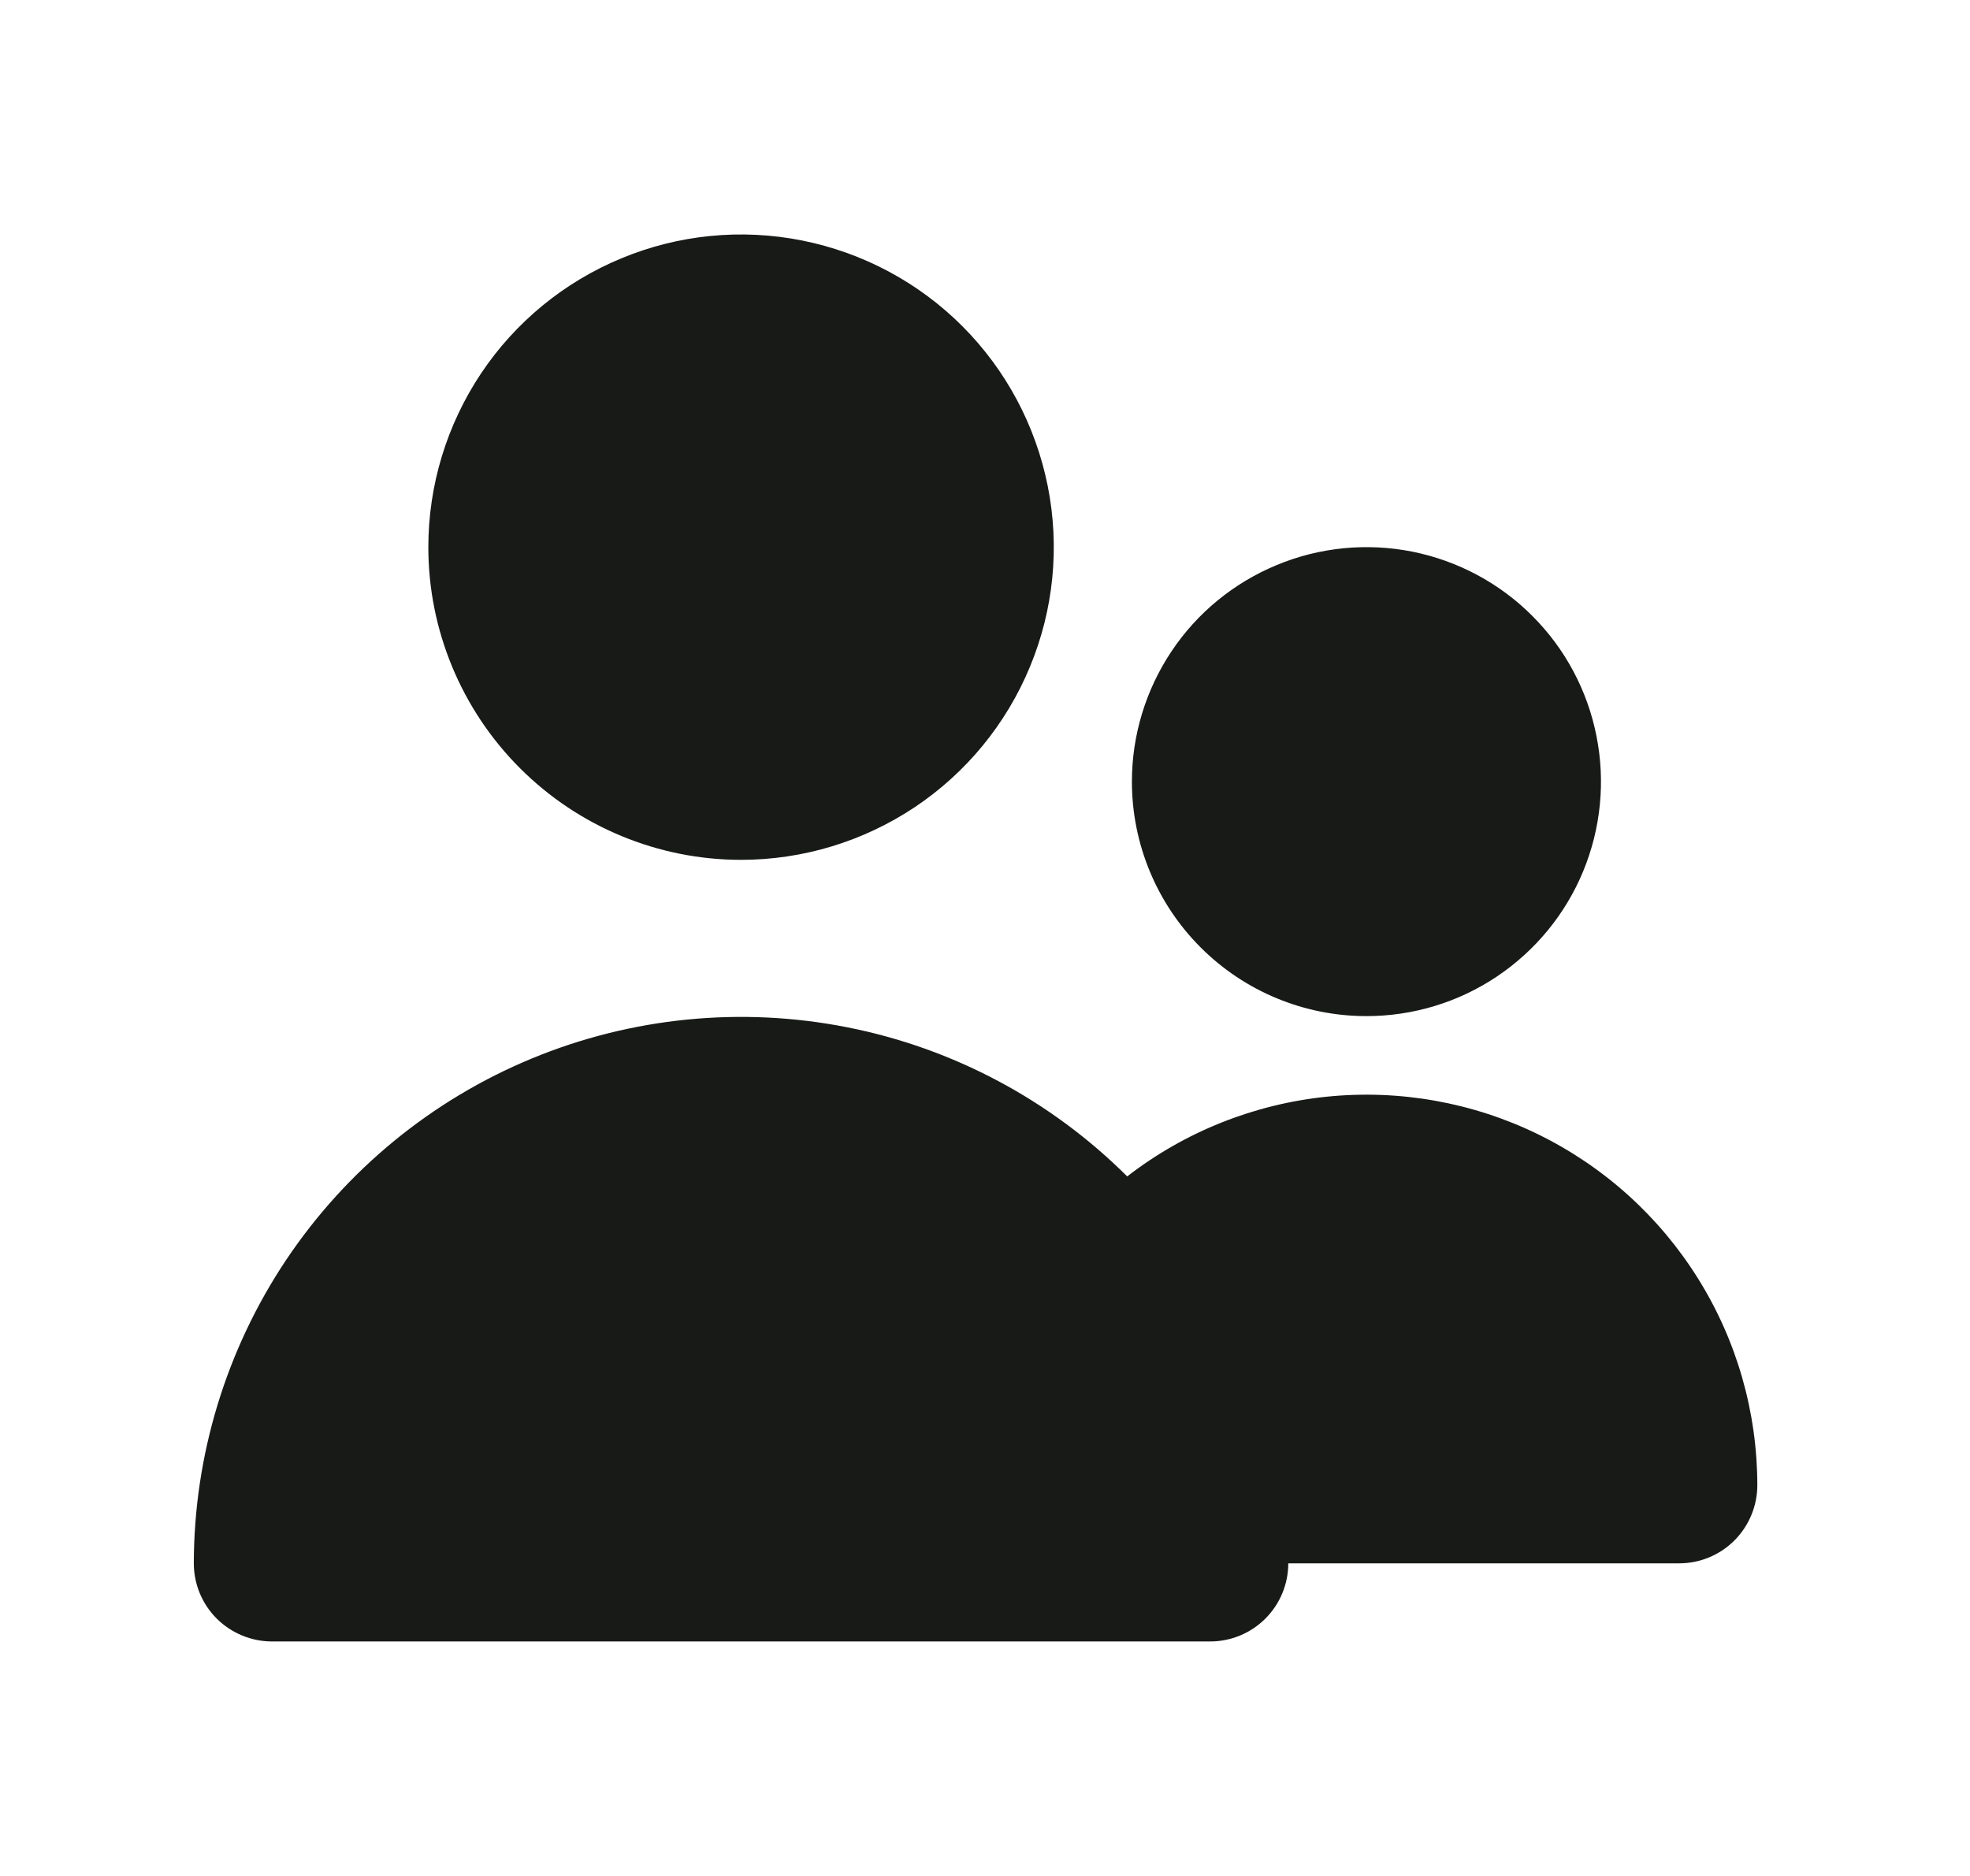
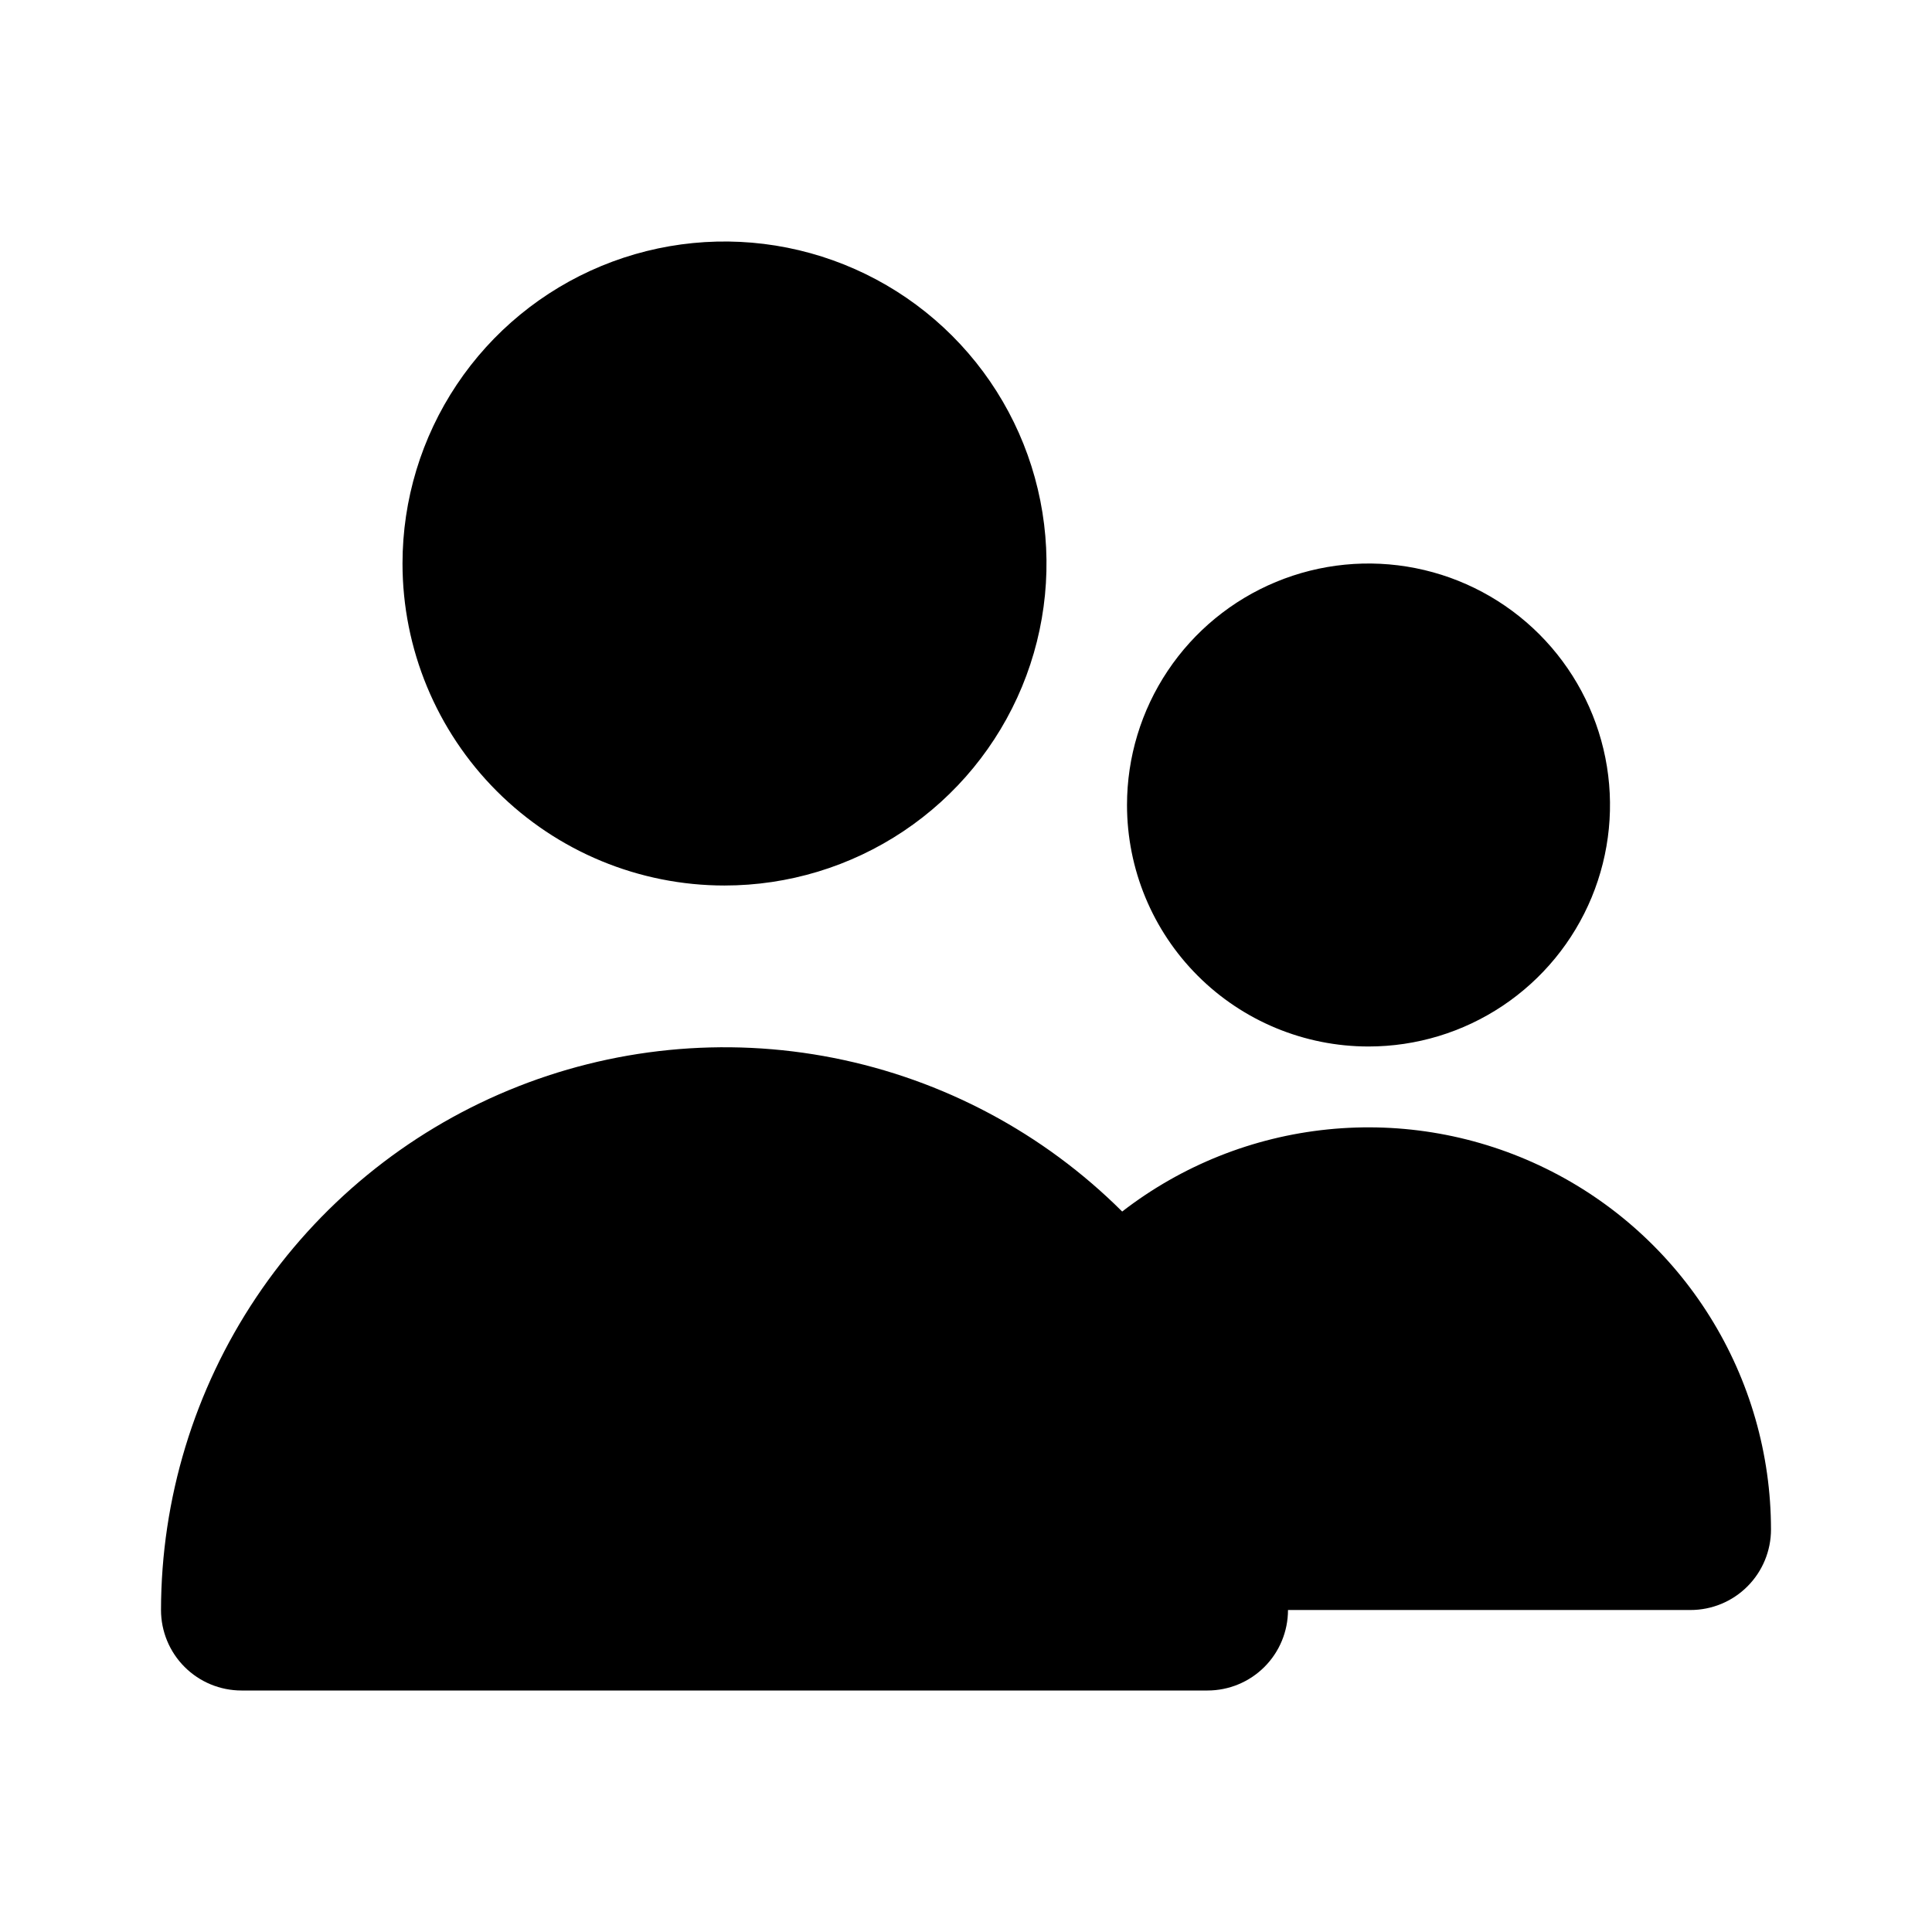
- <svg xmlns="http://www.w3.org/2000/svg" width="21" height="20" viewBox="0 0 21 20" fill="none">
-   <g id="eva:people-fill">
-     <path id="Vector" d="M7.9 9.167C8.559 9.167 9.203 8.971 9.752 8.605C10.3 8.239 10.727 7.718 10.979 7.109C11.232 6.5 11.298 5.83 11.169 5.183C11.04 4.536 10.723 3.942 10.257 3.476C9.791 3.01 9.197 2.693 8.55 2.564C7.903 2.435 7.233 2.501 6.624 2.754C6.015 3.006 5.494 3.433 5.128 3.981C4.762 4.53 4.566 5.174 4.566 5.833C4.566 6.717 4.918 7.565 5.543 8.19C6.168 8.815 7.016 9.167 7.9 9.167ZM14.566 10.833C15.061 10.833 15.544 10.687 15.955 10.412C16.366 10.137 16.687 9.747 16.876 9.29C17.065 8.833 17.115 8.331 17.018 7.846C16.922 7.361 16.684 6.915 16.334 6.566C15.985 6.216 15.539 5.978 15.054 5.881C14.569 5.785 14.066 5.834 13.61 6.024C13.153 6.213 12.762 6.533 12.488 6.944C12.213 7.356 12.066 7.839 12.066 8.333C12.066 8.996 12.33 9.632 12.799 10.101C13.268 10.57 13.903 10.833 14.566 10.833ZM17.9 16.667C18.121 16.667 18.333 16.579 18.489 16.423C18.645 16.266 18.733 16.054 18.733 15.833C18.732 15.055 18.514 14.291 18.101 13.631C17.689 12.97 17.099 12.438 16.4 12.095C15.701 11.753 14.919 11.613 14.144 11.692C13.37 11.771 12.632 12.065 12.016 12.542C11.2 11.729 10.162 11.175 9.031 10.952C7.901 10.729 6.73 10.845 5.666 11.286C4.602 11.727 3.692 12.474 3.051 13.431C2.411 14.389 2.068 15.515 2.066 16.667C2.066 16.888 2.154 17.1 2.31 17.256C2.467 17.412 2.679 17.5 2.9 17.5H12.9C13.121 17.5 13.333 17.412 13.489 17.256C13.645 17.1 13.733 16.888 13.733 16.667" fill="#181A18" />
-   </g>
+ <svg xmlns="http://www.w3.org/2000/svg" width="80" height="80" viewBox="0 0 80 80" fill="none">
+   <path d="M30 36.667C32.637 36.667 35.215 35.885 37.408 34.42C39.6 32.955 41.309 30.872 42.319 28.436C43.328 25.999 43.592 23.319 43.077 20.732C42.563 18.146 41.293 15.77 39.428 13.905C37.563 12.04 35.188 10.771 32.601 10.256C30.015 9.742 27.334 10.006 24.898 11.015C22.461 12.024 20.379 13.733 18.914 15.926C17.449 18.118 16.667 20.696 16.667 23.333C16.667 26.87 18.072 30.261 20.572 32.761C23.073 35.262 26.464 36.667 30 36.667ZM56.667 43.333C58.645 43.333 60.578 42.747 62.222 41.648C63.867 40.549 65.149 38.987 65.906 37.16C66.662 35.333 66.861 33.322 66.475 31.382C66.089 29.443 65.136 27.661 63.738 26.262C62.339 24.864 60.557 23.911 58.618 23.526C56.678 23.14 54.667 23.338 52.84 24.095C51.013 24.851 49.451 26.133 48.352 27.778C47.253 29.422 46.667 31.355 46.667 33.333C46.667 35.986 47.72 38.529 49.596 40.404C51.471 42.28 54.015 43.333 56.667 43.333ZM70 66.667C70.884 66.667 71.732 66.316 72.357 65.69C72.982 65.065 73.333 64.217 73.333 63.333C73.331 60.218 72.455 57.166 70.805 54.523C69.156 51.88 66.799 49.752 64.001 48.382C61.204 47.011 58.078 46.451 54.979 46.767C51.879 47.082 48.931 48.26 46.467 50.167C43.202 46.914 39.047 44.702 34.526 43.808C30.005 42.914 25.321 43.379 21.064 45.144C16.807 46.909 13.168 49.895 10.606 53.725C8.044 57.555 6.673 62.058 6.667 66.667C6.667 67.551 7.018 68.399 7.643 69.024C8.268 69.649 9.116 70 10 70H50C50.884 70 51.732 69.649 52.357 69.024C52.982 68.399 53.333 67.551 53.333 66.667" fill="black" />
</svg>
